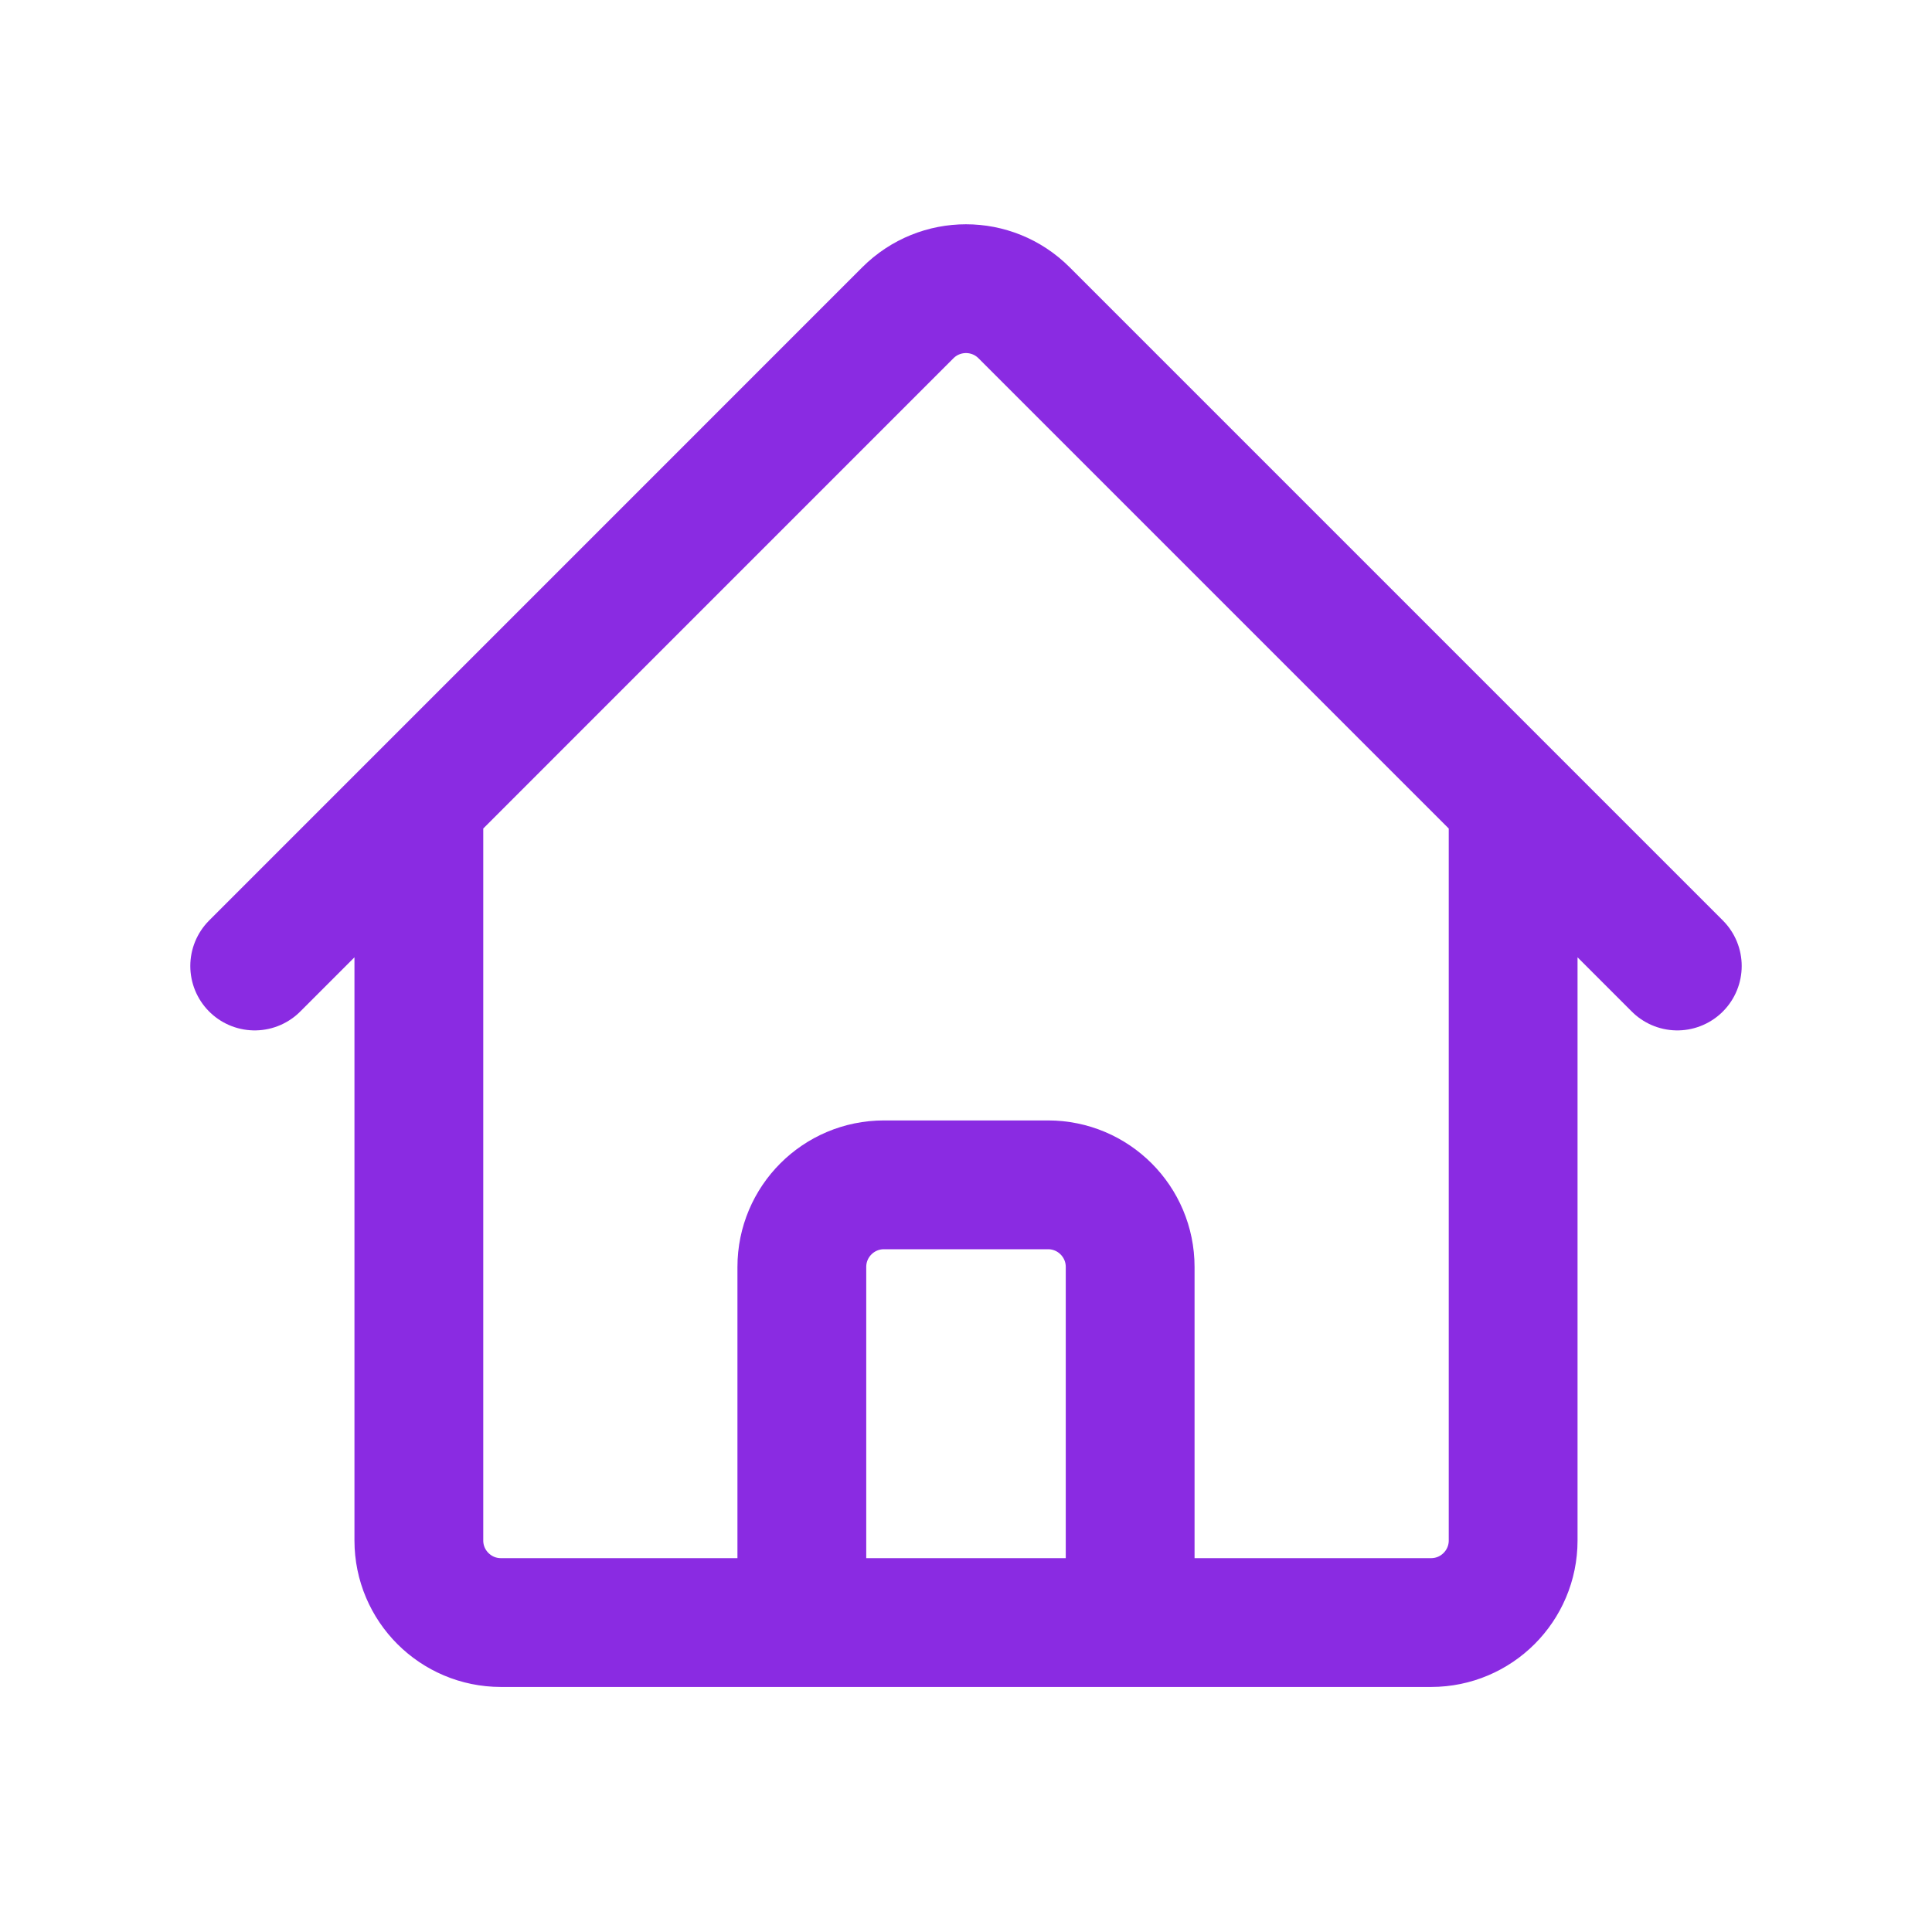
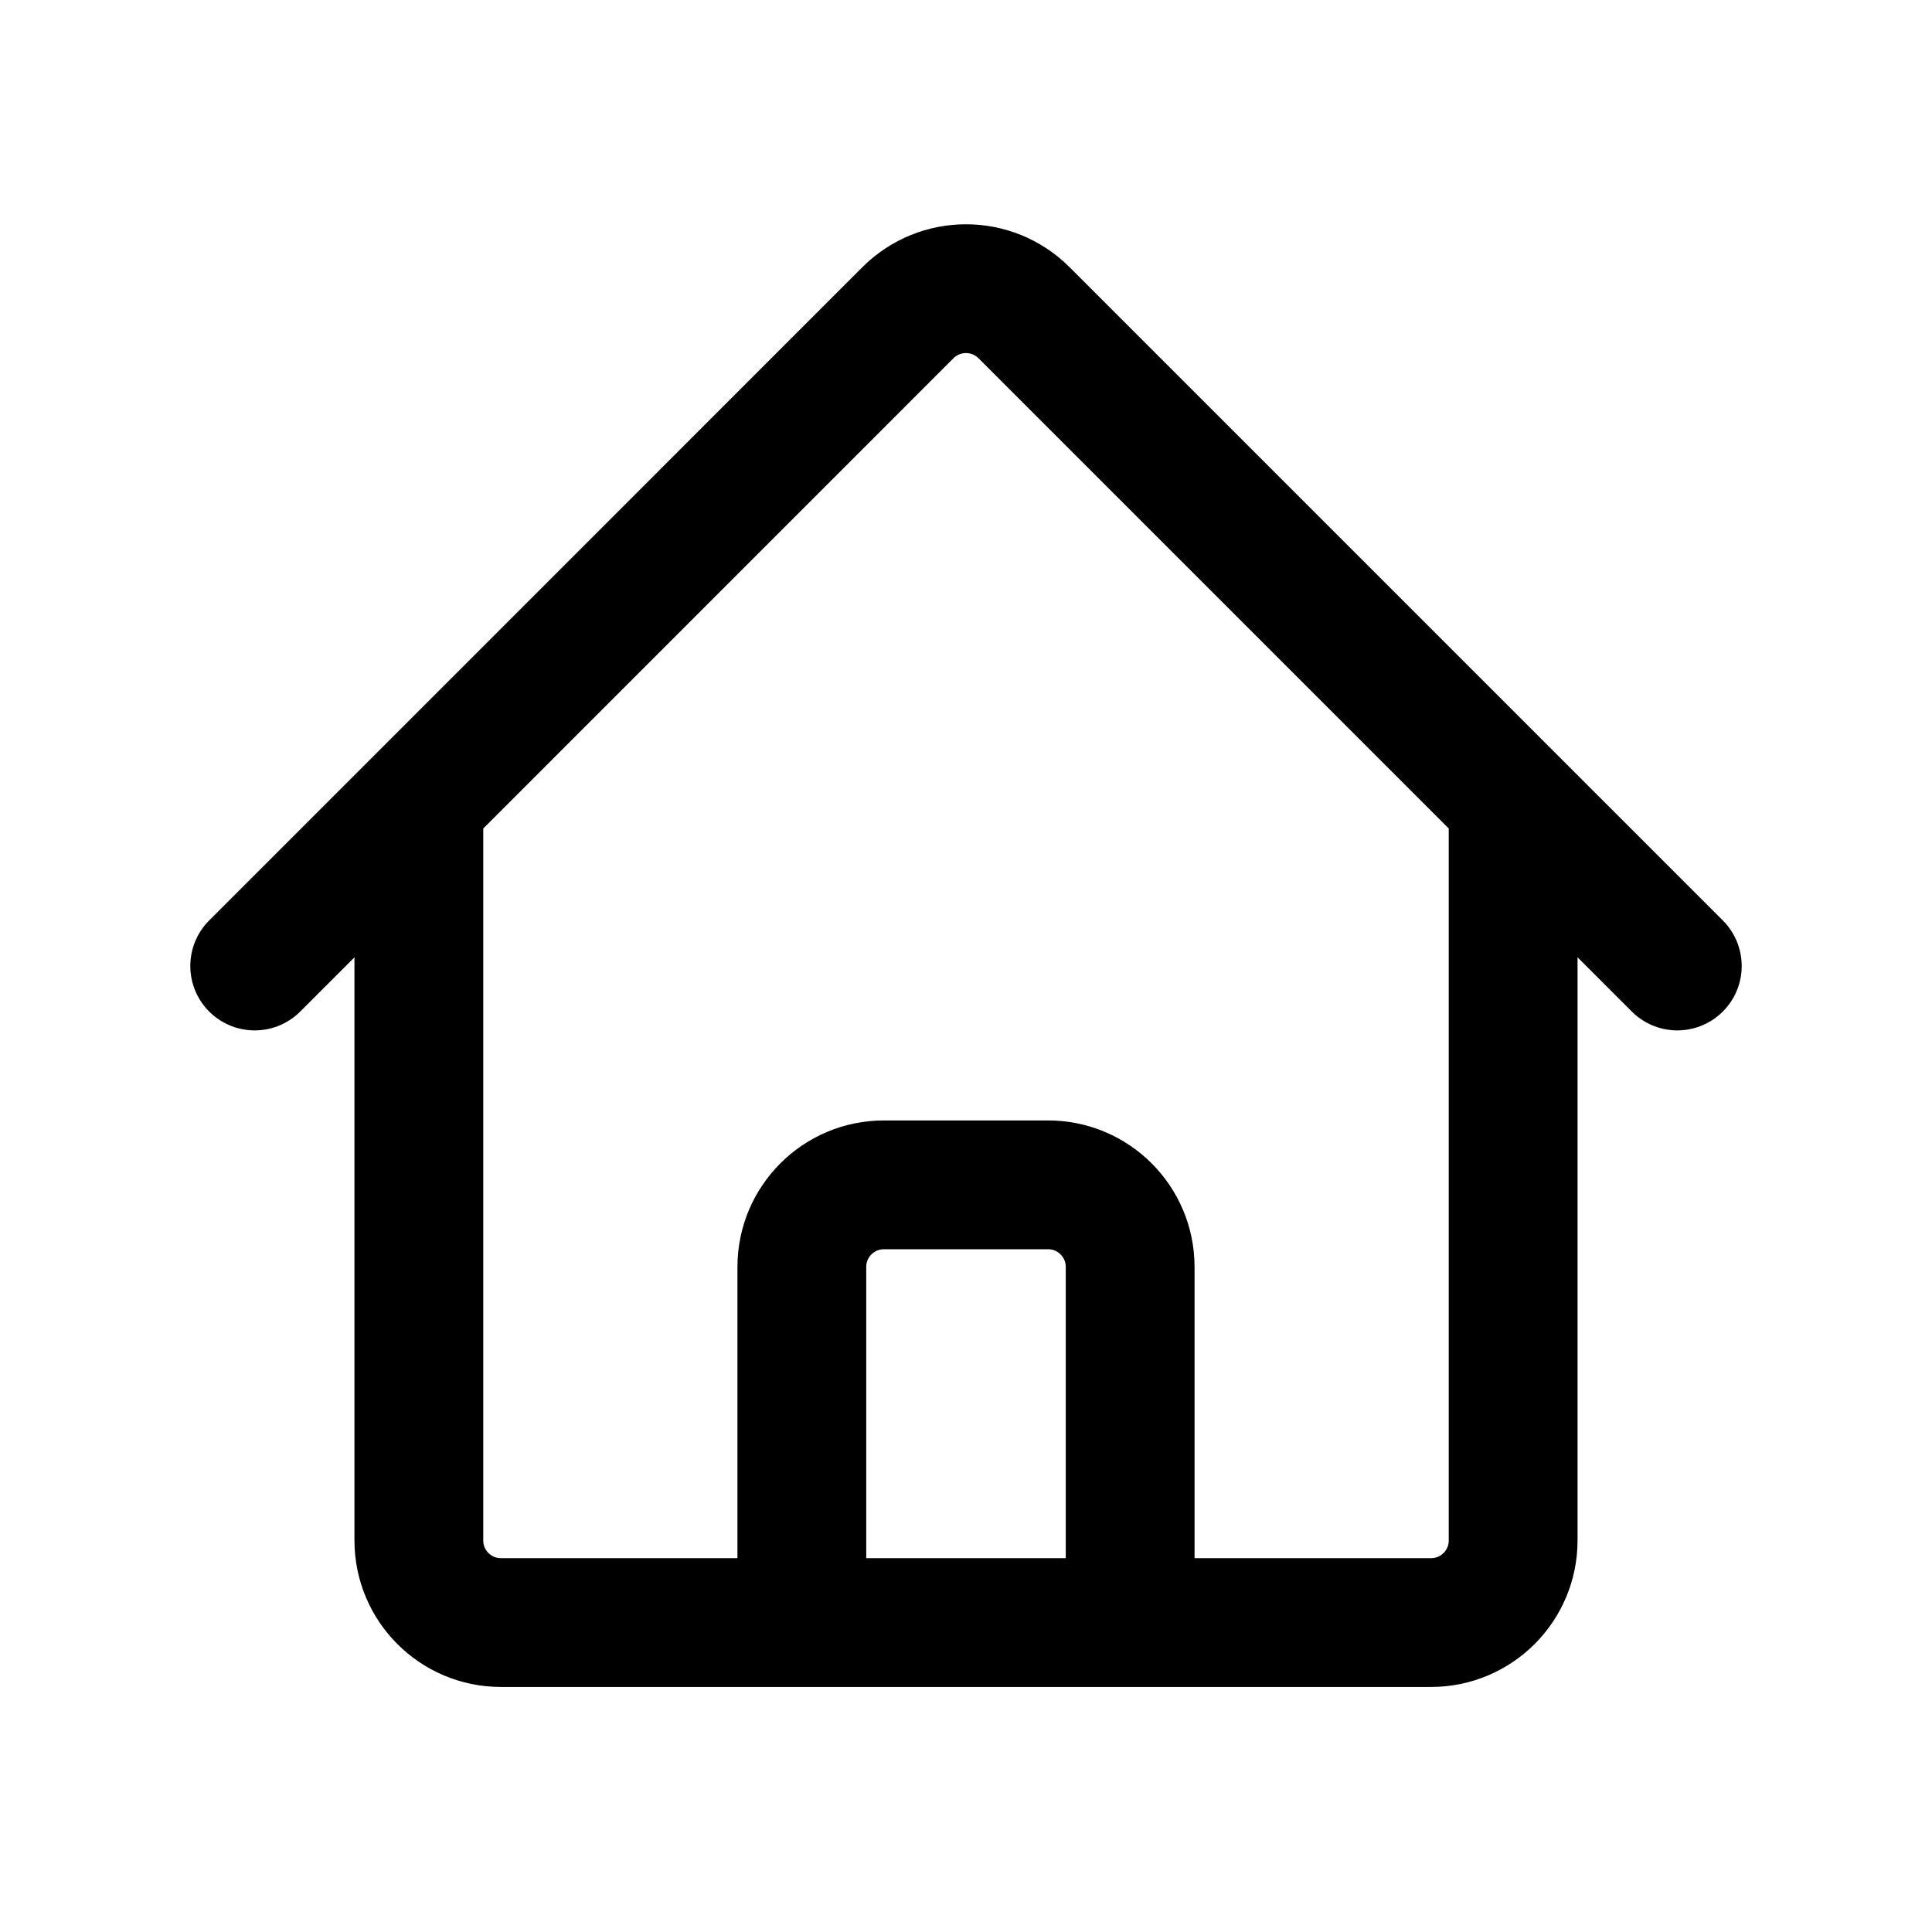
<svg xmlns="http://www.w3.org/2000/svg" width="30" height="30" viewBox="0 0 30 30" fill="none">
-   <path d="M3.955 15L14.098 4.856C14.597 4.358 15.403 4.358 15.901 4.856L26.045 15M6.504 12.451V23.921C6.504 24.624 7.075 25.195 7.778 25.195H12.451V19.673C12.451 18.969 13.022 18.398 13.726 18.398H16.274C16.978 18.398 17.549 18.969 17.549 19.673V25.195H22.222C22.925 25.195 23.496 24.624 23.496 23.921V12.451M10.752 25.195H20.098" stroke="#8A2BE2" stroke-width="2" stroke-linecap="round" stroke-linejoin="round" />
+   <path d="M3.955 15L14.098 4.856C14.597 4.358 15.403 4.358 15.901 4.856L26.045 15M6.504 12.451V23.921C6.504 24.624 7.075 25.195 7.778 25.195H12.451V19.673C12.451 18.969 13.022 18.398 13.726 18.398H16.274C16.978 18.398 17.549 18.969 17.549 19.673V25.195H22.222C22.925 25.195 23.496 24.624 23.496 23.921V12.451M10.752 25.195H20.098" stroke="currentColor" stroke-width="2" stroke-linecap="round" stroke-linejoin="round" />
</svg>
